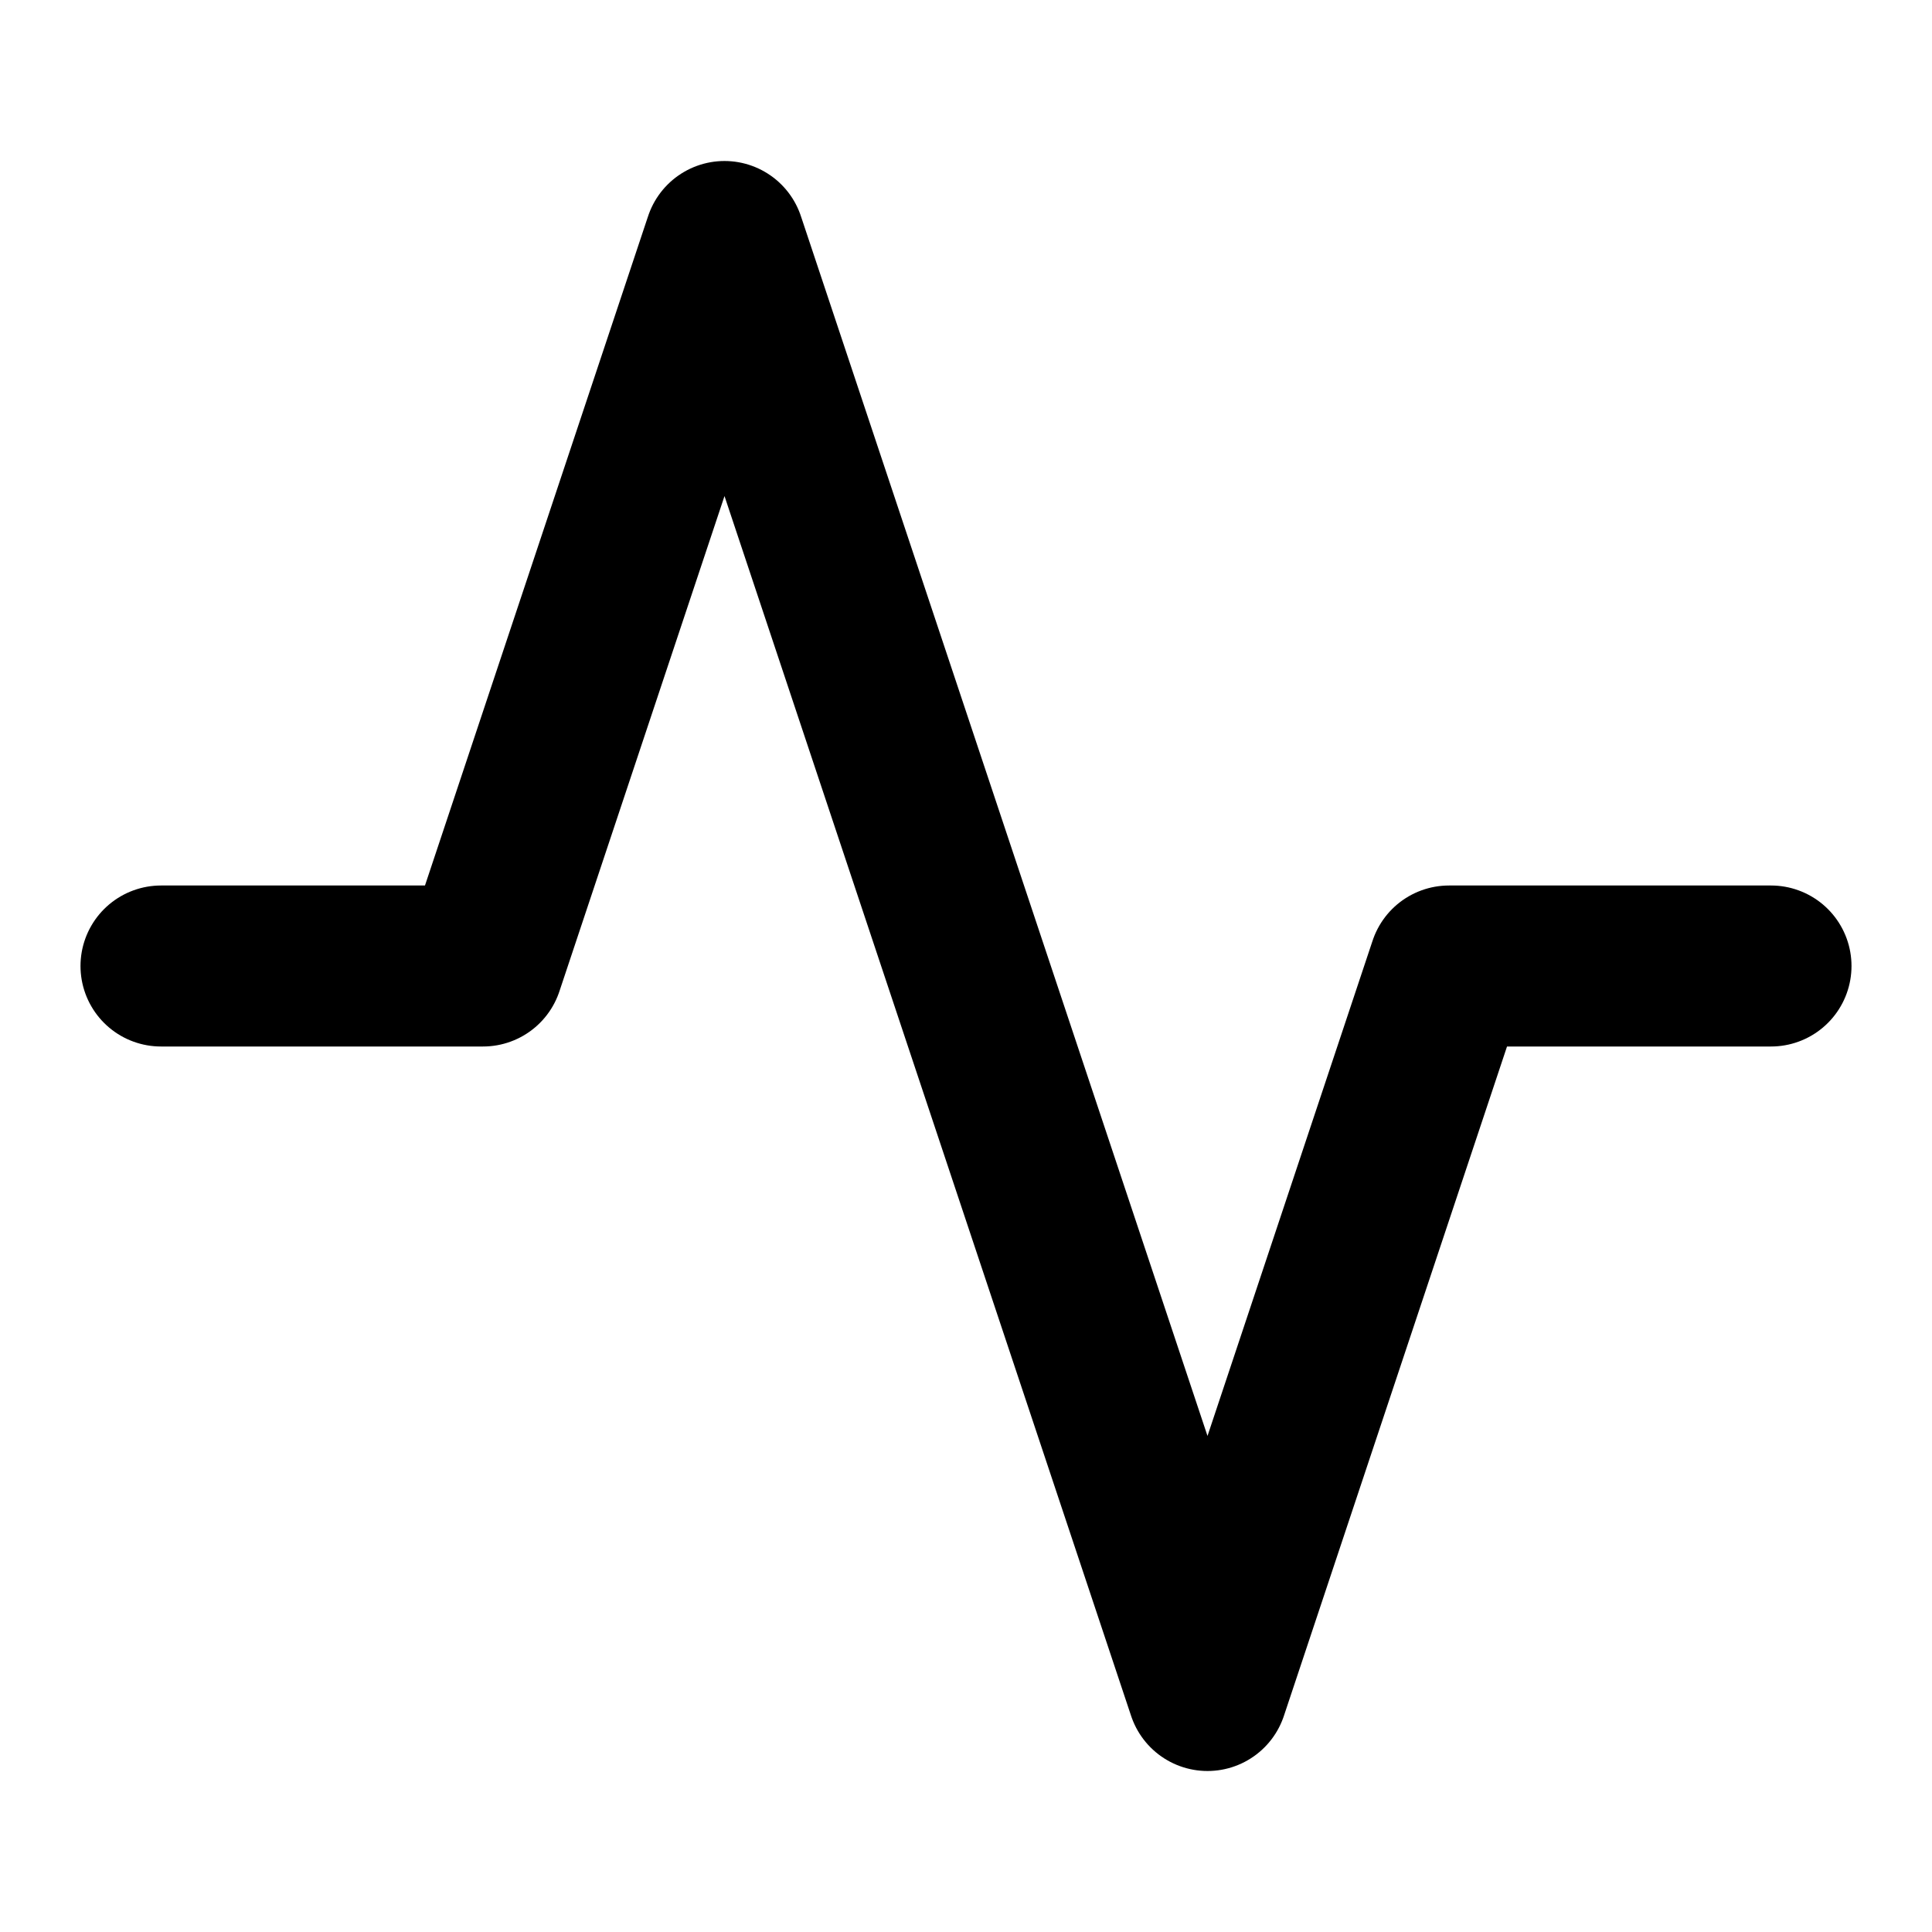
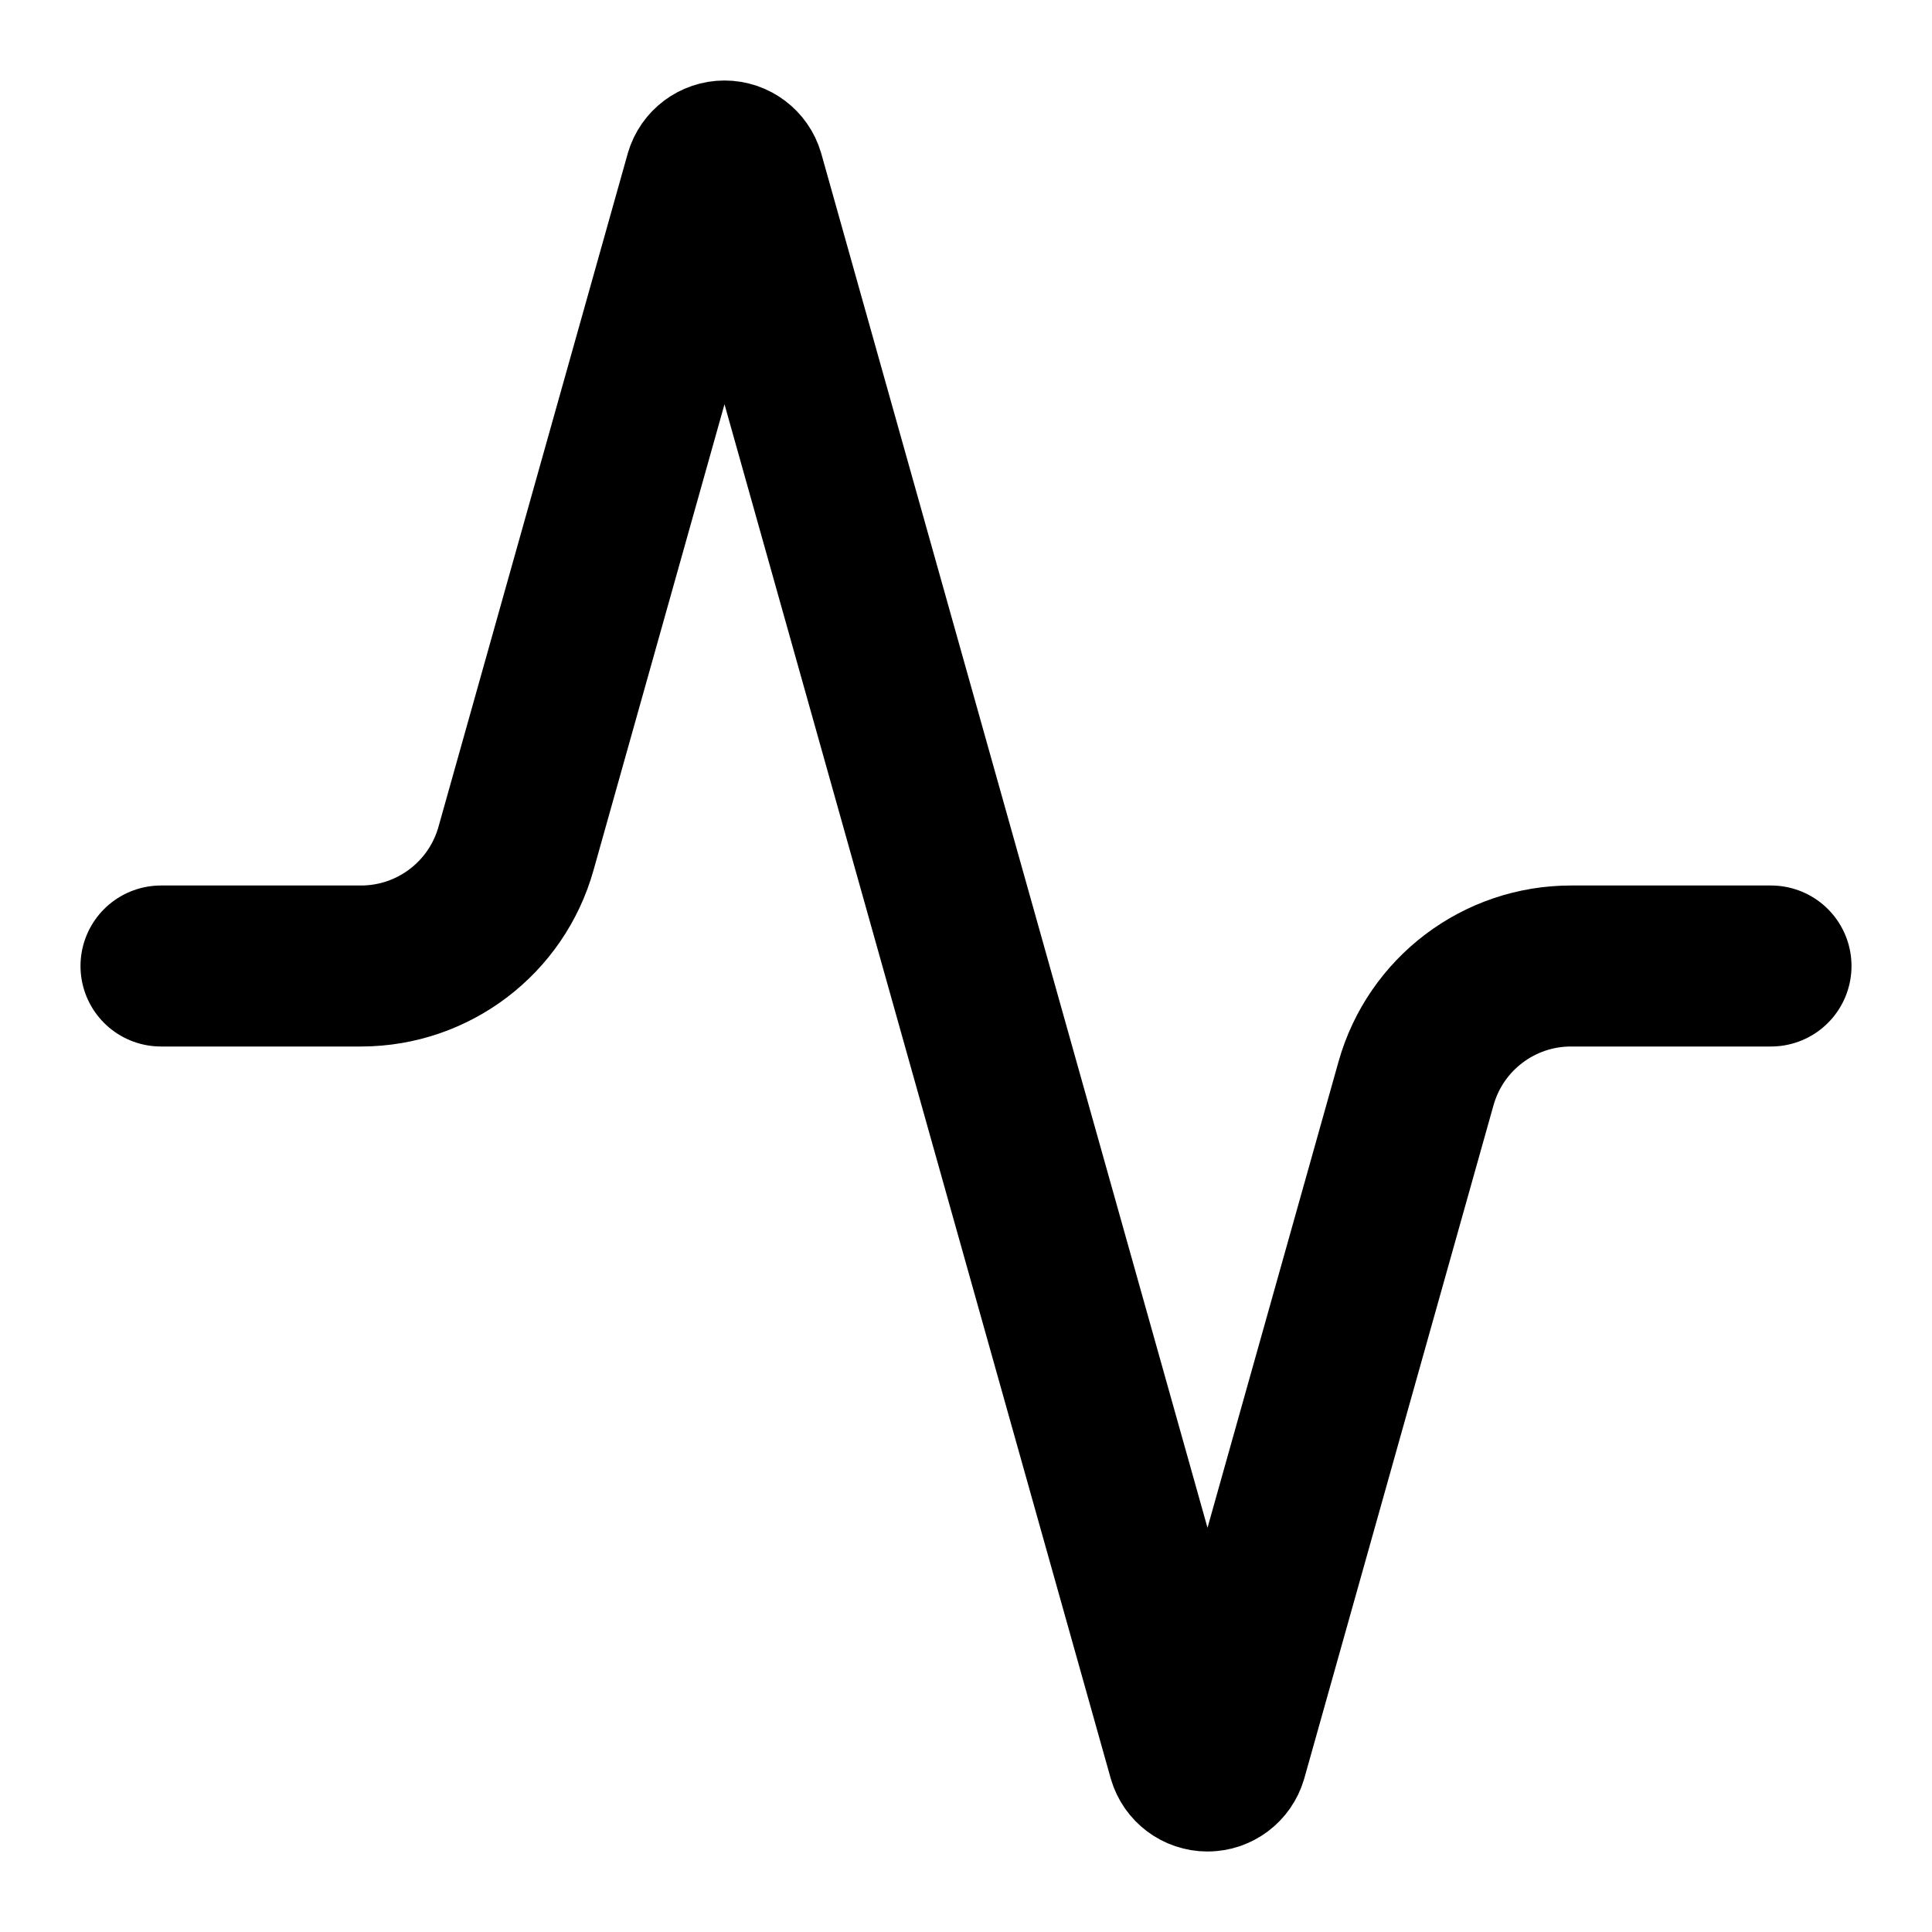
<svg xmlns="http://www.w3.org/2000/svg" width="24" height="24" viewBox="0 0 24 24" fill="none" stroke="black" stroke-width="2" stroke-linecap="round" stroke-linejoin="round">
-   <path d="M22 12h-4l-3 9L9 3l-3 9H2" />
+   <path d="M22 12h-2.48a2 2 0 0 0-1.93 1.46l-2.35 8.36a.25.25 0 0 1-.48 0L9.24 2.18a.25.25 0 0 0-.48 0l-2.35 8.36A2 2 0 0 1 4.49 12H2" />
</svg>
